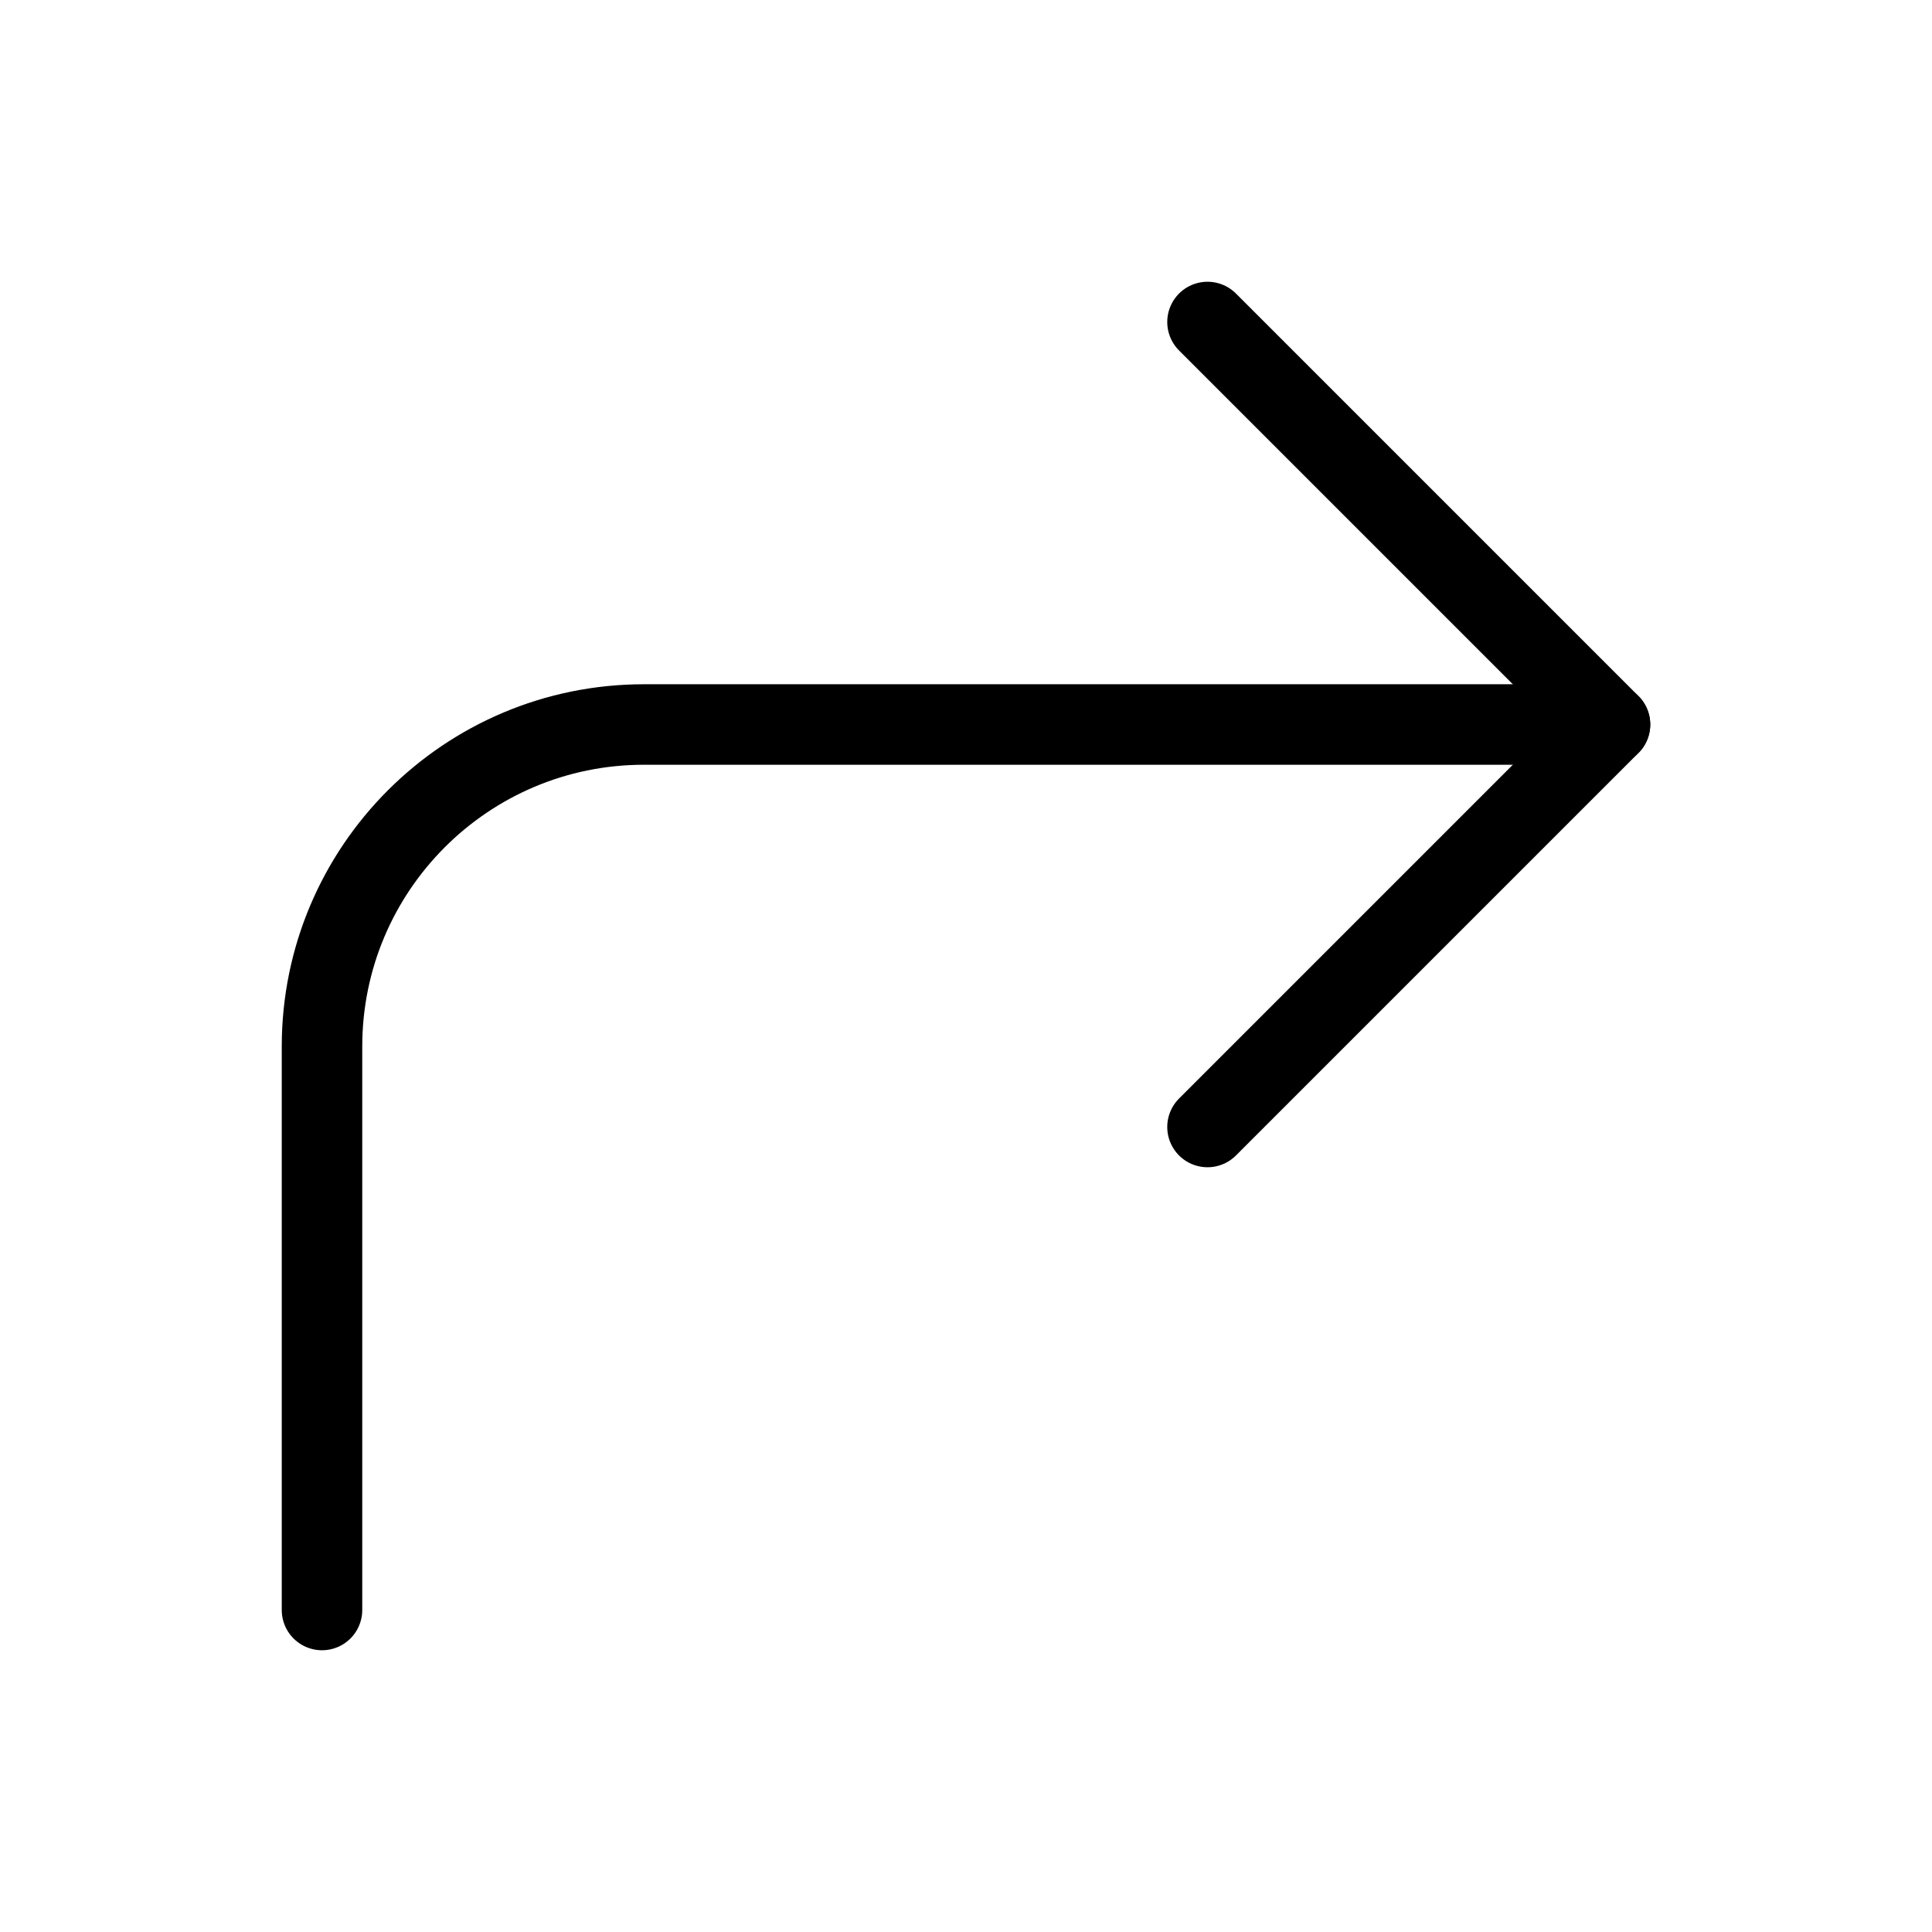
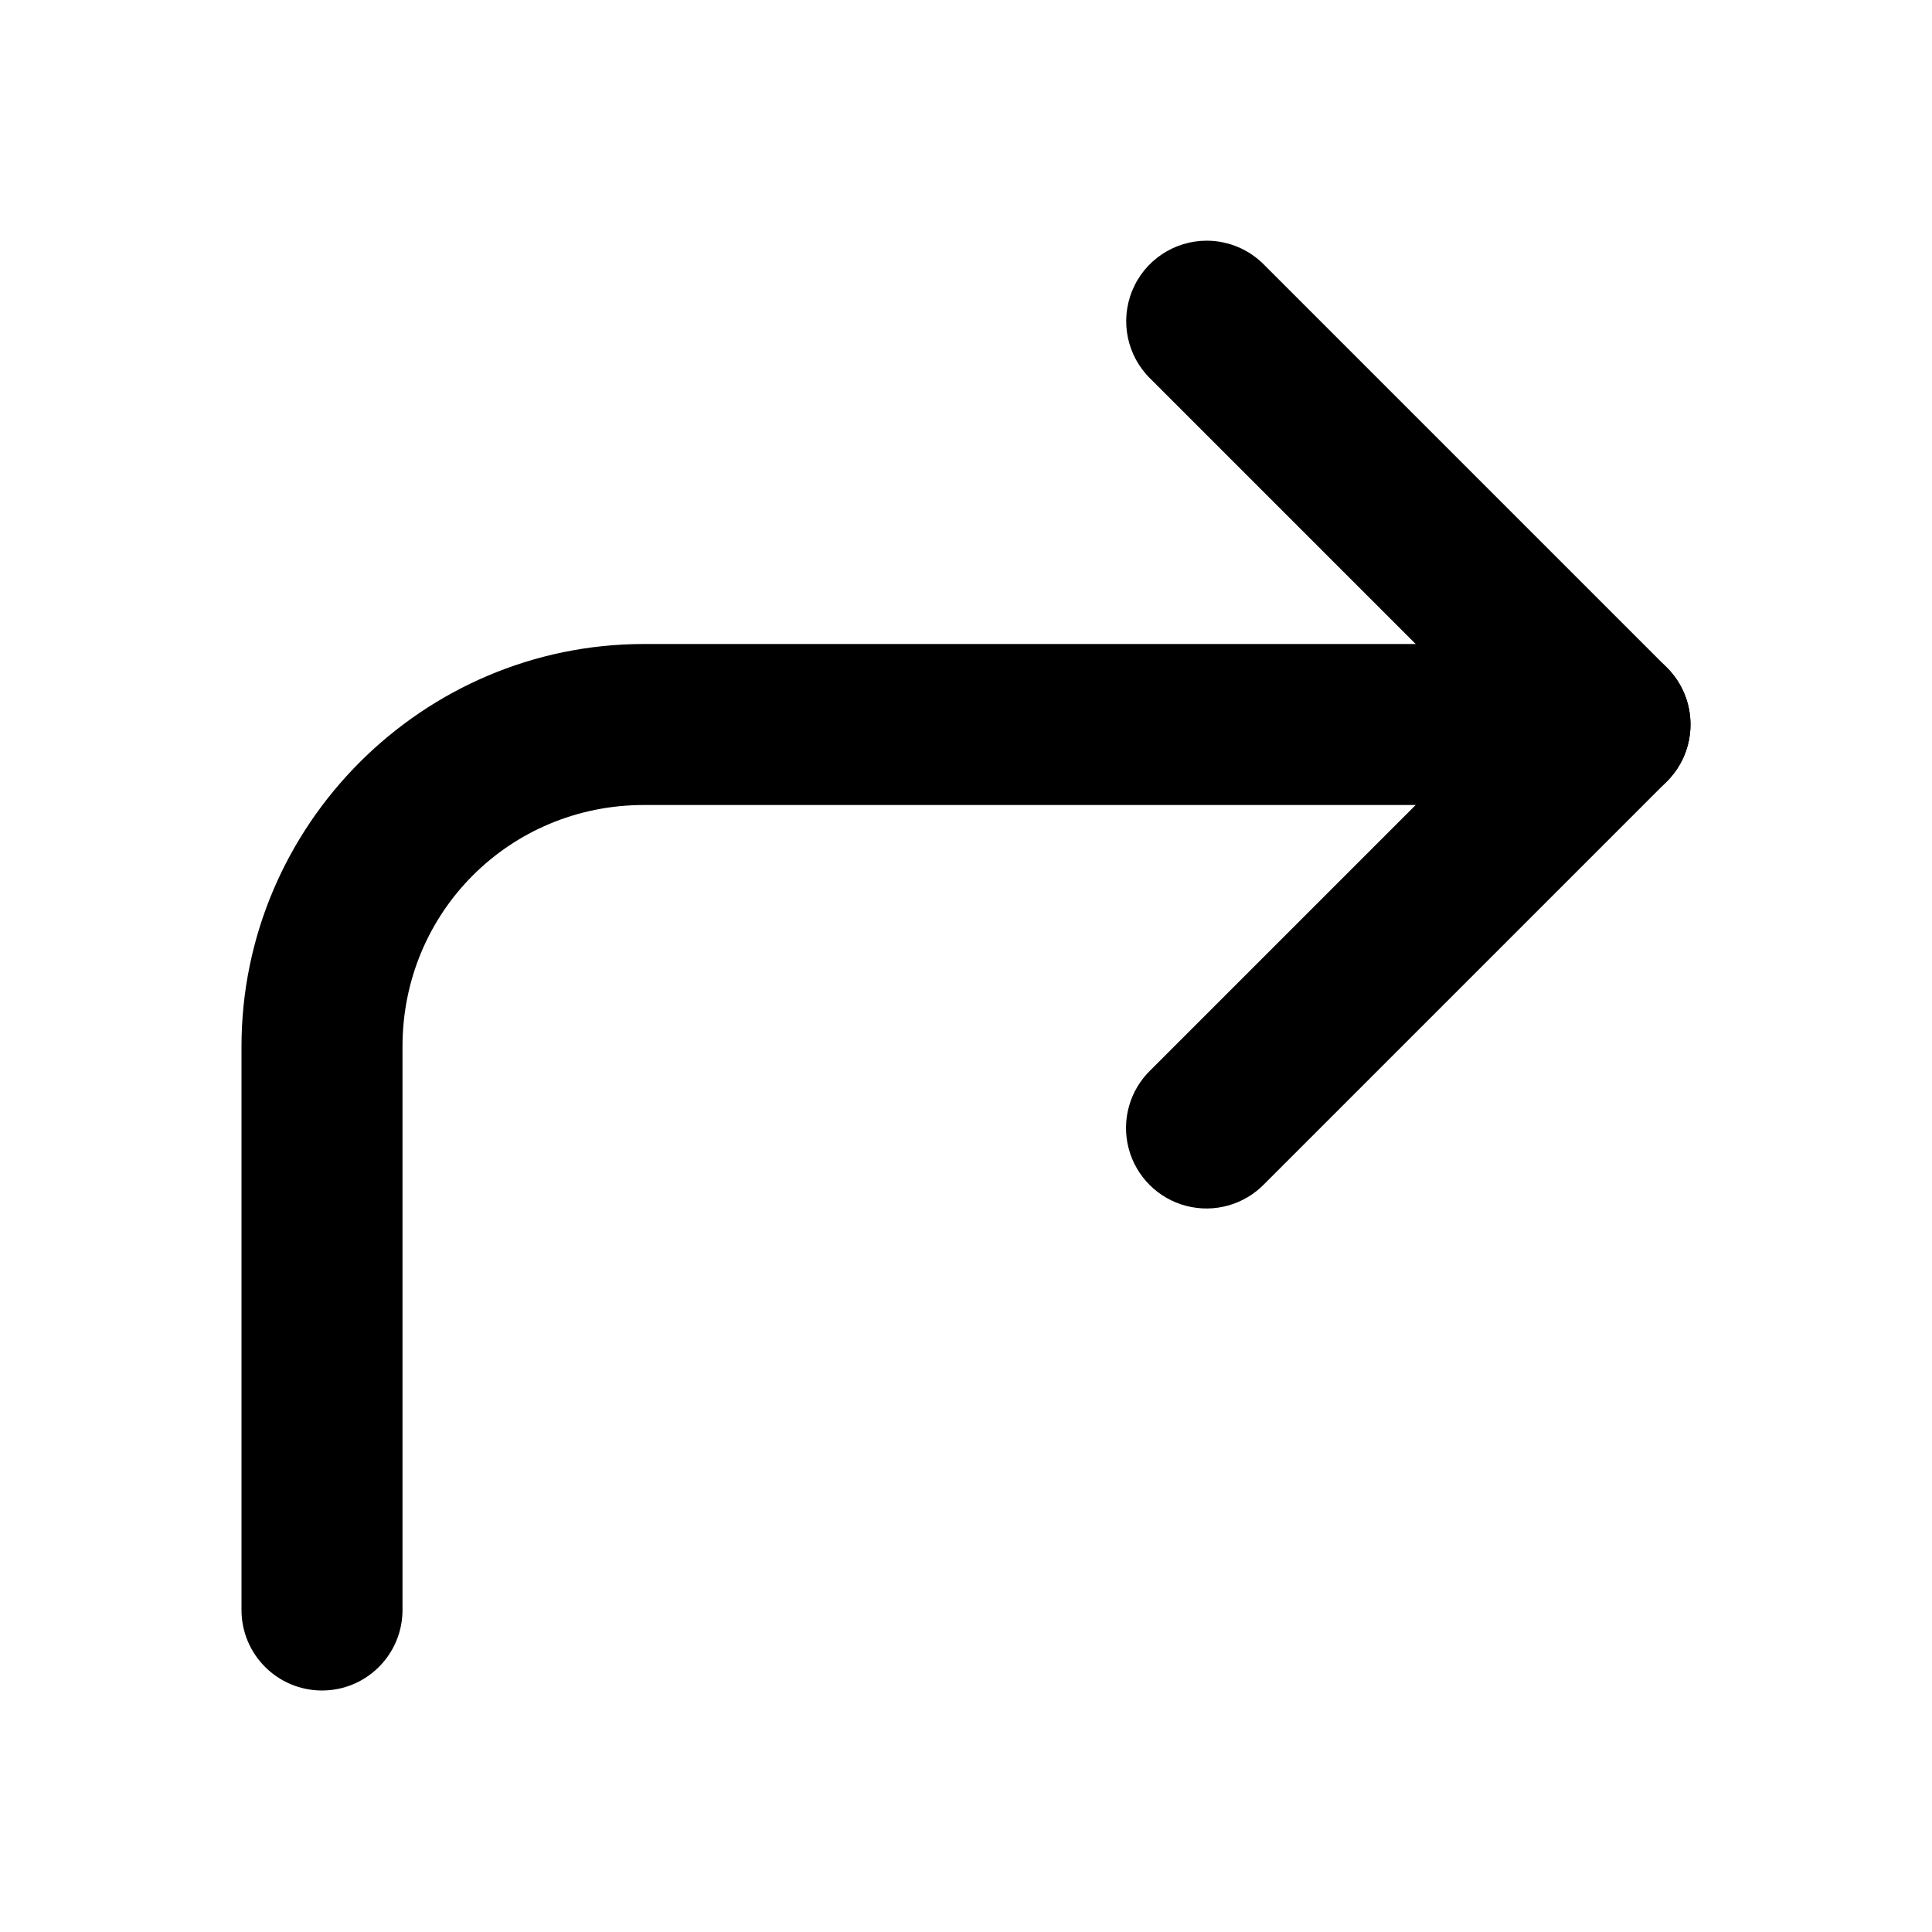
- <svg xmlns="http://www.w3.org/2000/svg" width="24" height="24" viewBox="0 0 24 24">
-   <polyline points="15 14 20 9 15 4" fill="none" stroke="#000" stroke-linecap="round" stroke-linejoin="round" stroke-width="1" />
-   <path d="M4 20v-7a4 4 0 0 1 4-4h12" fill="none" stroke="#000" stroke-linecap="round" stroke-linejoin="round" stroke-width="1" />
+ <svg xmlns="http://www.w3.org/2000/svg" width="24" height="24" viewBox="0 0 24 24" version="1.1" id="svg6">
+   <defs id="defs10" />
+   <path style="color:#000000;font-style:normal;font-variant:normal;font-weight:normal;font-stretch:normal;font-size:medium;line-height:normal;font-family:sans-serif;font-variant-ligatures:normal;font-variant-position:normal;font-variant-caps:normal;font-variant-numeric:normal;font-variant-alternates:normal;font-feature-settings:normal;text-indent:0;text-align:start;text-decoration:none;text-decoration-line:none;text-decoration-style:solid;text-decoration-color:#000000;letter-spacing:normal;word-spacing:normal;text-transform:none;writing-mode:lr-tb;direction:ltr;text-orientation:mixed;dominant-baseline:auto;baseline-shift:baseline;text-anchor:start;white-space:normal;shape-padding:0;clip-rule:nonzero;display:inline;overflow:visible;visibility:visible;opacity:1;isolation:auto;mix-blend-mode:normal;color-interpolation:sRGB;color-interpolation-filters:linearRGB;solid-color:#000000;solid-opacity:1;vector-effect:none;fill:#000000;fill-opacity:1;fill-rule:nonzero;stroke:none;stroke-width:2;stroke-linecap:round;stroke-linejoin:round;stroke-miterlimit:4;stroke-dasharray:none;stroke-dashoffset:0;stroke-opacity:1;color-rendering:auto;image-rendering:auto;shape-rendering:auto;text-rendering:auto;enable-background:accumulate" d="M 14.99,2.99 A 1,1 0 0 0 14.293,4.707 L 18.586,9 14.293,13.293 a 1,1 0 1 0 1.414,1.414 l 5,-5 a 1,1 0 0 0 0,-1.414 l -5,-5 A 1,1 0 0 0 14.99,2.99 Z" id="polyline2" />
+   <path style="color:#000000;font-style:normal;font-variant:normal;font-weight:normal;font-stretch:normal;font-size:medium;line-height:normal;font-family:sans-serif;font-variant-ligatures:normal;font-variant-position:normal;font-variant-caps:normal;font-variant-numeric:normal;font-variant-alternates:normal;font-feature-settings:normal;text-indent:0;text-align:start;text-decoration:none;text-decoration-line:none;text-decoration-style:solid;text-decoration-color:#000000;letter-spacing:normal;word-spacing:normal;text-transform:none;writing-mode:lr-tb;direction:ltr;text-orientation:mixed;dominant-baseline:auto;baseline-shift:baseline;text-anchor:start;white-space:normal;shape-padding:0;clip-rule:nonzero;display:inline;overflow:visible;visibility:visible;opacity:1;isolation:auto;mix-blend-mode:normal;color-interpolation:sRGB;color-interpolation-filters:linearRGB;solid-color:#000000;solid-opacity:1;vector-effect:none;fill:#000000;fill-opacity:1;fill-rule:nonzero;stroke:none;stroke-width:2;stroke-linecap:round;stroke-linejoin:round;stroke-miterlimit:4;stroke-dasharray:none;stroke-dashoffset:0;stroke-opacity:1;color-rendering:auto;image-rendering:auto;shape-rendering:auto;text-rendering:auto;enable-background:accumulate" d="M 8,8 C 5.25,8 3,10.25 3,13 v 7 a 1,1 0 1 0 2,0 v -7 c 0,-1.669 1.331,-3 3,-3 h 12 a 1,1 0 1 0 0,-2 z" id="path4" />
</svg>
